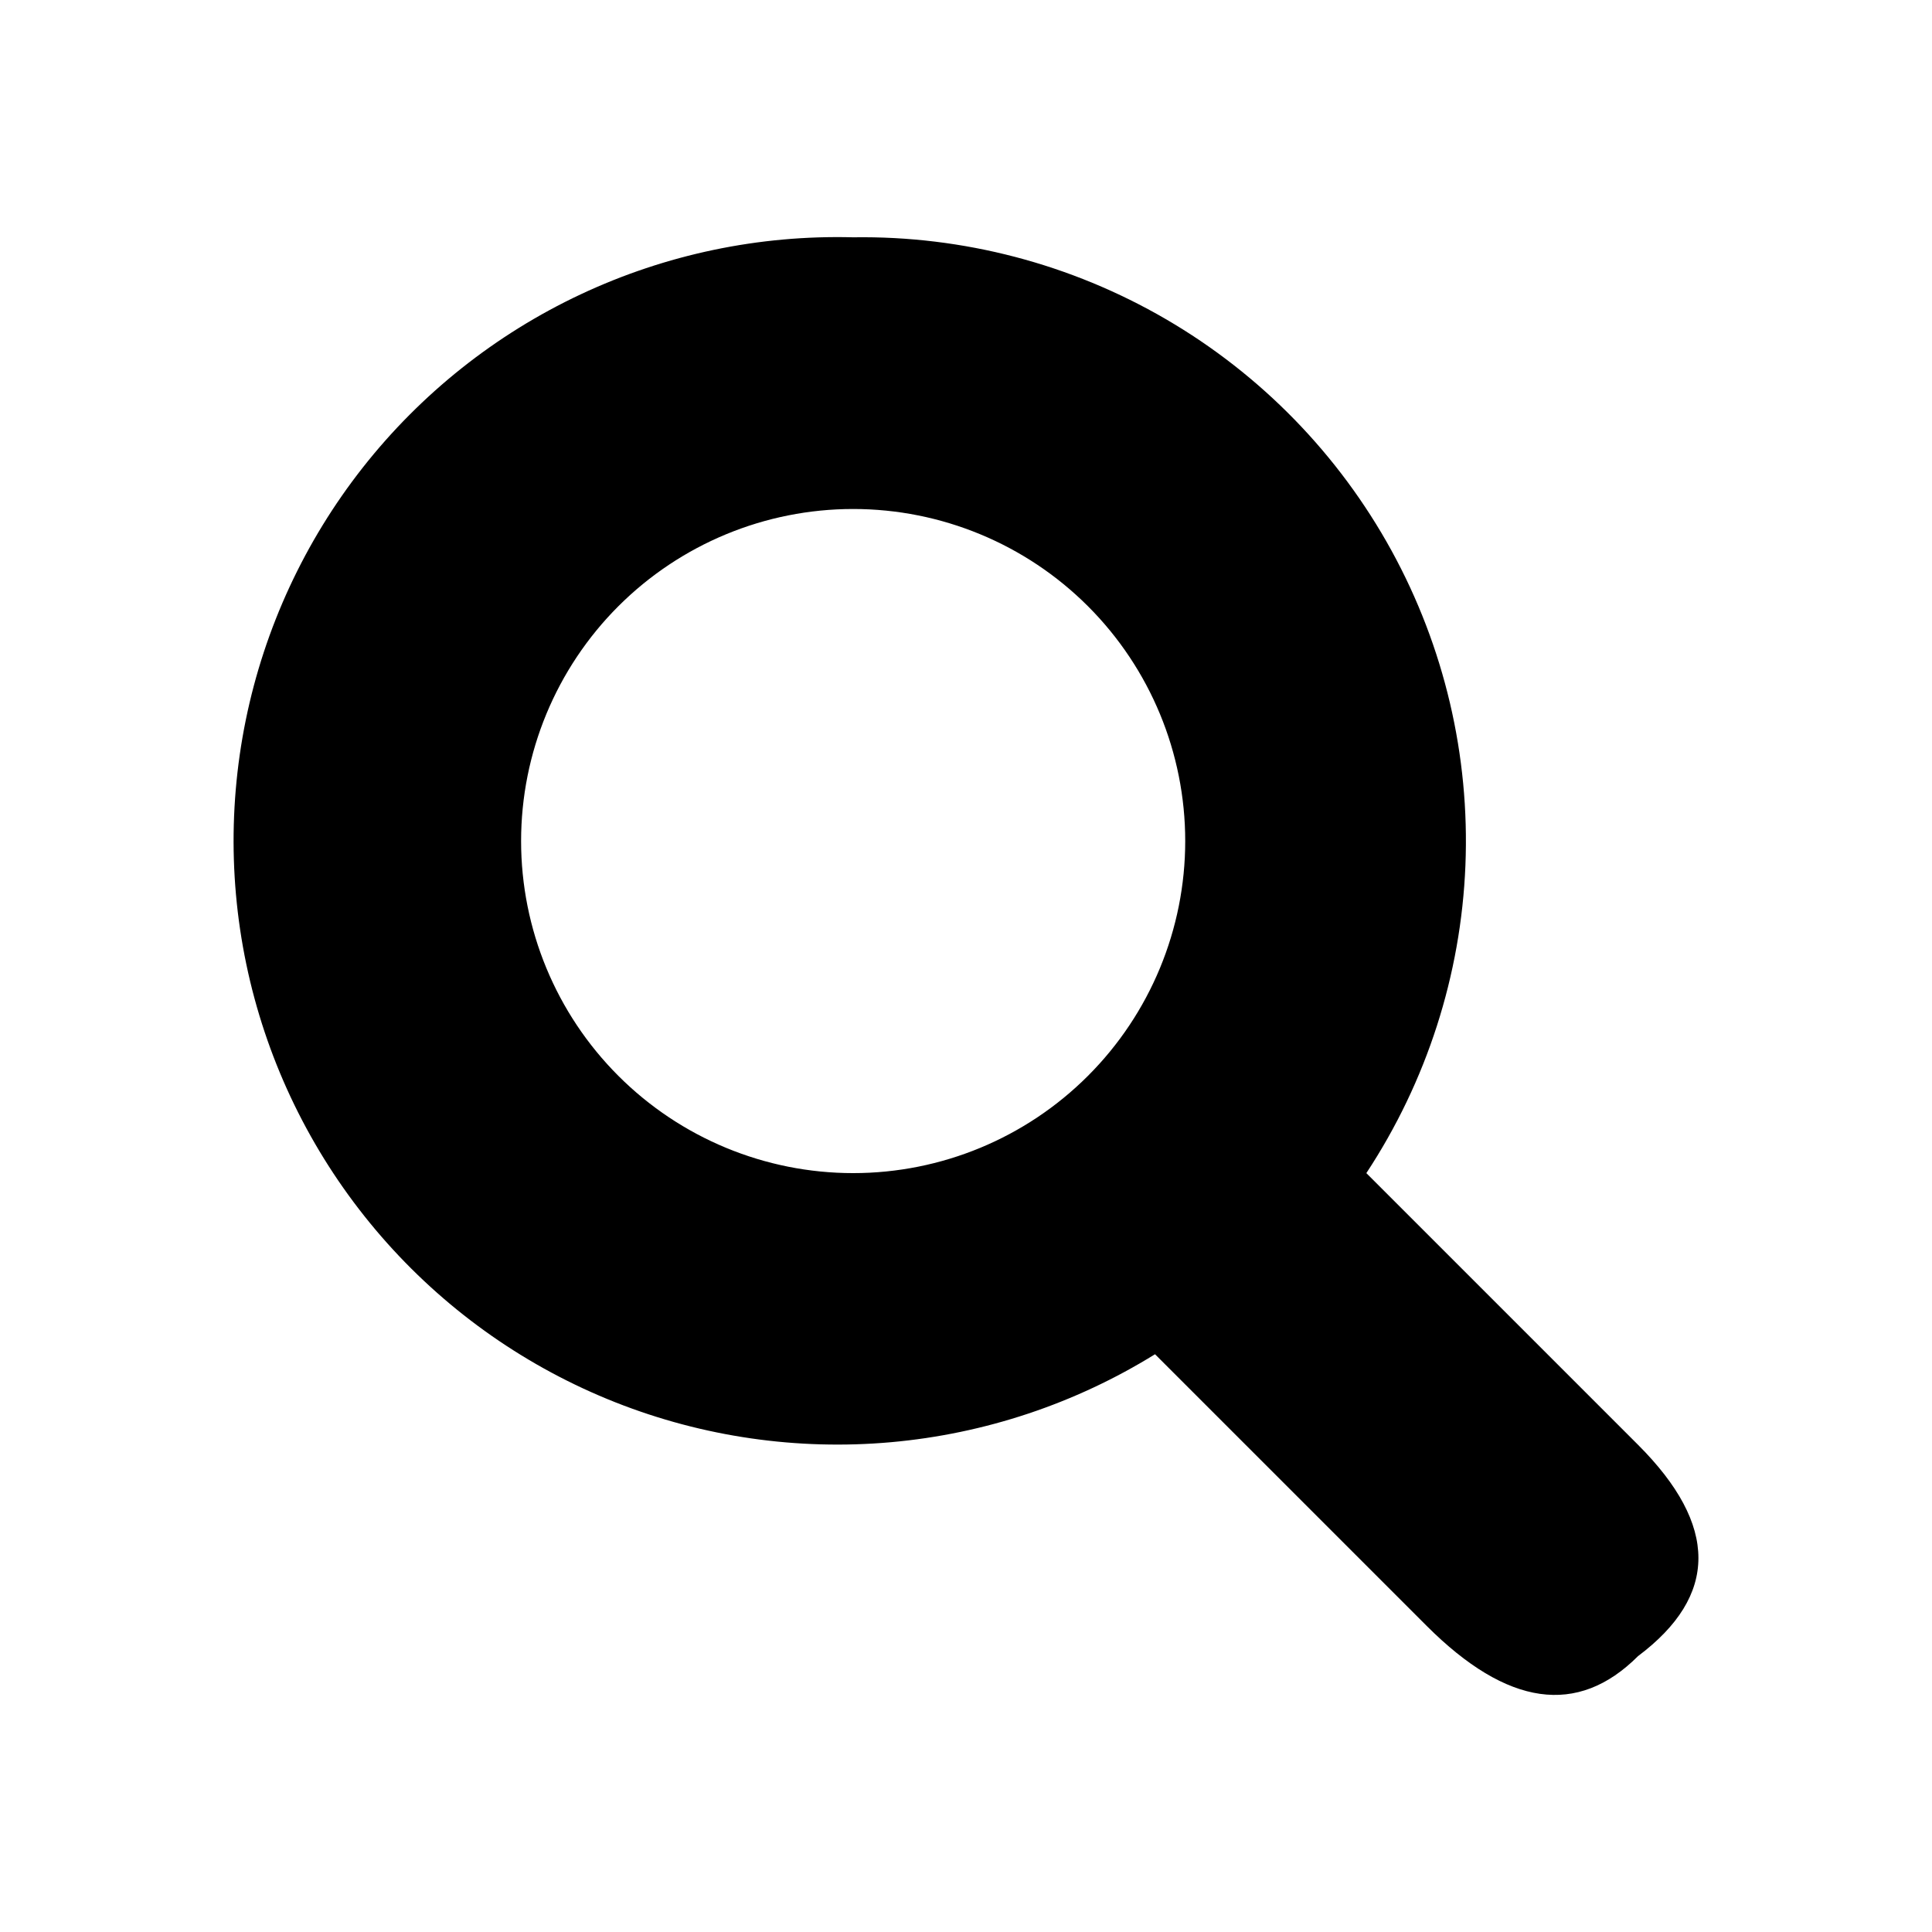
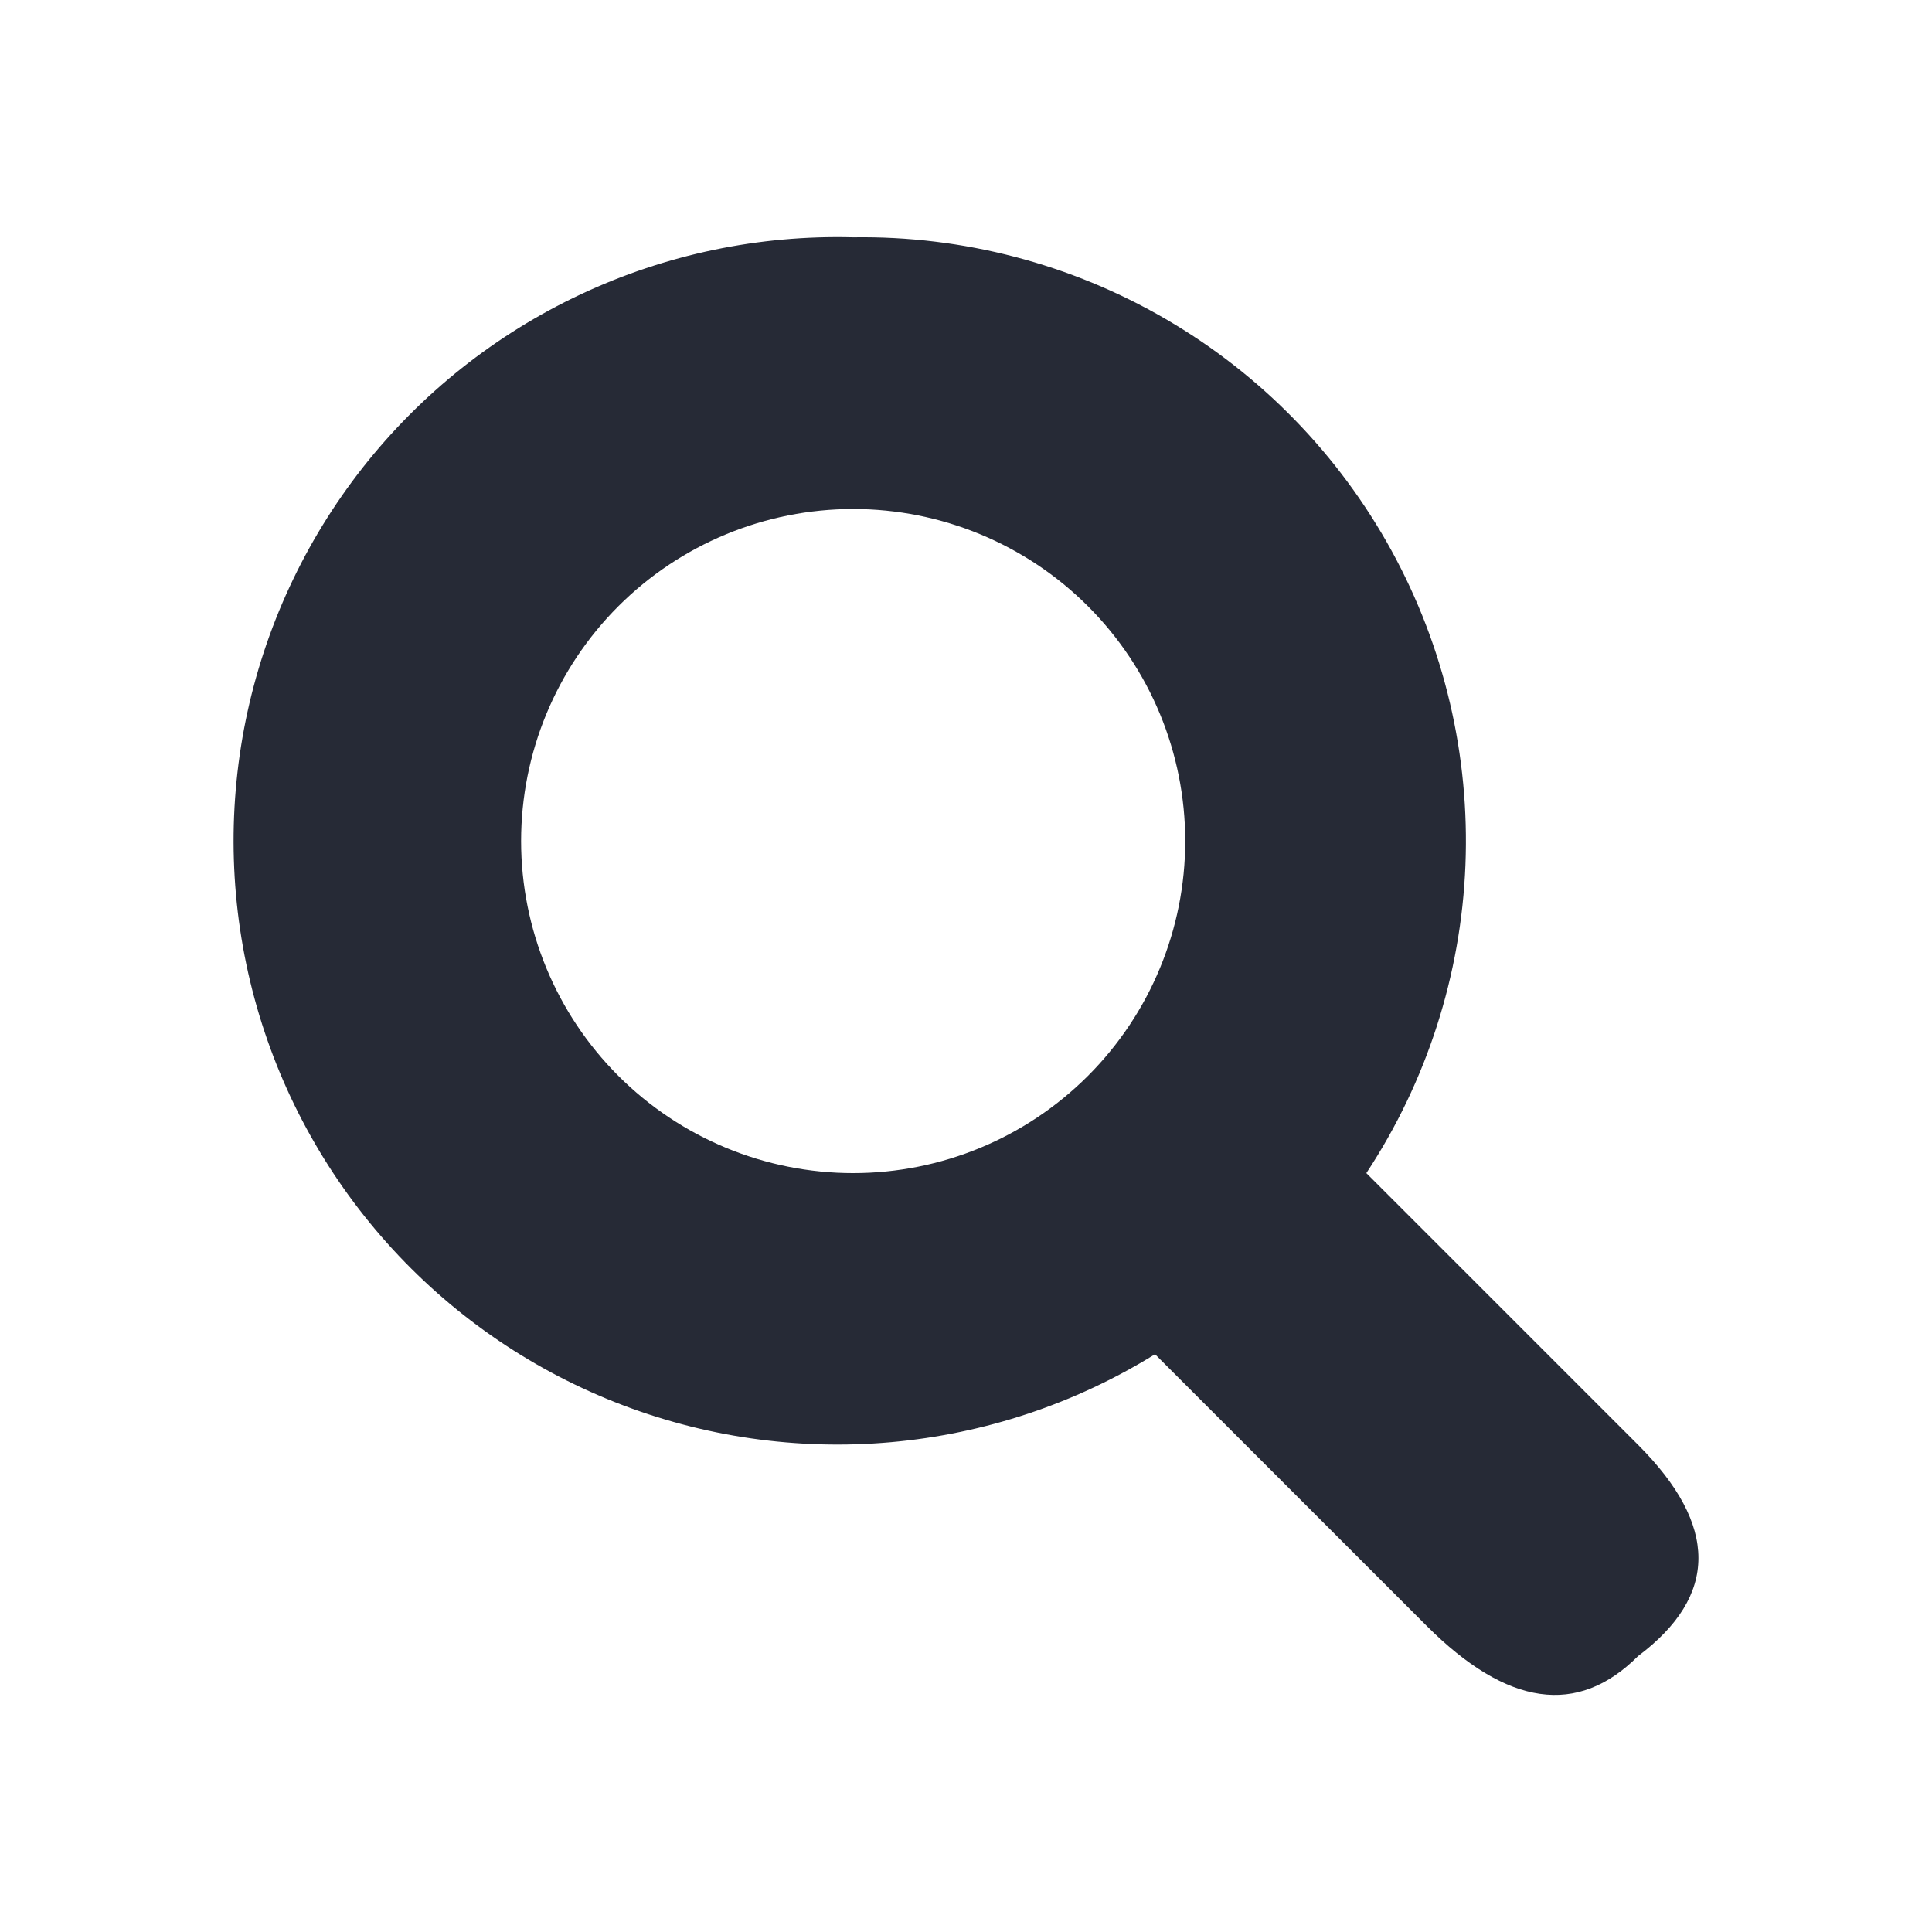
<svg xmlns="http://www.w3.org/2000/svg" width="64" height="64" viewBox="0 0 64 64" fill="none">
-   <path d="M28.262 7.861C31.898 7.806 35.479 8.744 38.622 10.573C41.764 12.402 44.348 15.054 46.097 18.242C47.845 21.43 48.691 25.034 48.544 28.667C48.397 32.3 47.262 35.824 45.262 38.861L54.262 47.861C56.929 50.527 56.929 52.861 54.262 54.861C52.262 56.861 49.929 56.527 47.262 53.861L38.262 44.861C35.613 46.5 32.617 47.498 29.514 47.775C26.41 48.051 23.285 47.599 20.387 46.454C17.49 45.309 14.9 43.503 12.824 41.179C10.748 38.856 9.243 36.08 8.43 33.072C7.617 30.064 7.519 26.908 8.141 23.855C8.764 20.802 10.092 17.937 12.018 15.488C13.945 13.04 16.416 11.075 19.237 9.75C22.057 8.426 25.148 7.779 28.262 7.861ZM28.262 16.861C25.345 16.861 22.547 18.02 20.484 20.082C18.421 22.145 17.262 24.943 17.262 27.861C17.262 30.778 18.421 33.576 20.484 35.639C22.547 37.702 25.345 38.861 28.262 38.861C31.18 38.861 33.977 37.702 36.04 35.639C38.103 33.576 39.262 30.778 39.262 27.861C39.262 24.943 38.103 22.145 36.04 20.082C33.977 18.02 31.18 16.861 28.262 16.861Z" fill-rule="evenodd" clip-rule="evenodd" fill="black" />
+   <path d="M28.262 7.861C31.898 7.806 35.479 8.744 38.622 10.573C41.764 12.402 44.348 15.054 46.097 18.242C47.845 21.43 48.691 25.034 48.544 28.667C48.397 32.3 47.262 35.824 45.262 38.861L54.262 47.861C56.929 50.527 56.929 52.861 54.262 54.861C52.262 56.861 49.929 56.527 47.262 53.861L38.262 44.861C35.613 46.5 32.617 47.498 29.514 47.775C26.41 48.051 23.285 47.599 20.387 46.454C17.49 45.309 14.9 43.503 12.824 41.179C10.748 38.856 9.243 36.08 8.43 33.072C7.617 30.064 7.519 26.908 8.141 23.855C8.764 20.802 10.092 17.937 12.018 15.488C13.945 13.04 16.416 11.075 19.237 9.75C22.057 8.426 25.148 7.779 28.262 7.861ZM28.262 16.861C25.345 16.861 22.547 18.02 20.484 20.082C18.421 22.145 17.262 24.943 17.262 27.861C17.262 30.778 18.421 33.576 20.484 35.639C22.547 37.702 25.345 38.861 28.262 38.861C31.18 38.861 33.977 37.702 36.04 35.639C38.103 33.576 39.262 30.778 39.262 27.861C39.262 24.943 38.103 22.145 36.04 20.082C33.977 18.02 31.18 16.861 28.262 16.861Z" fill-rule="evenodd" clip-rule="evenodd" fill="#262A36" />
</svg>
